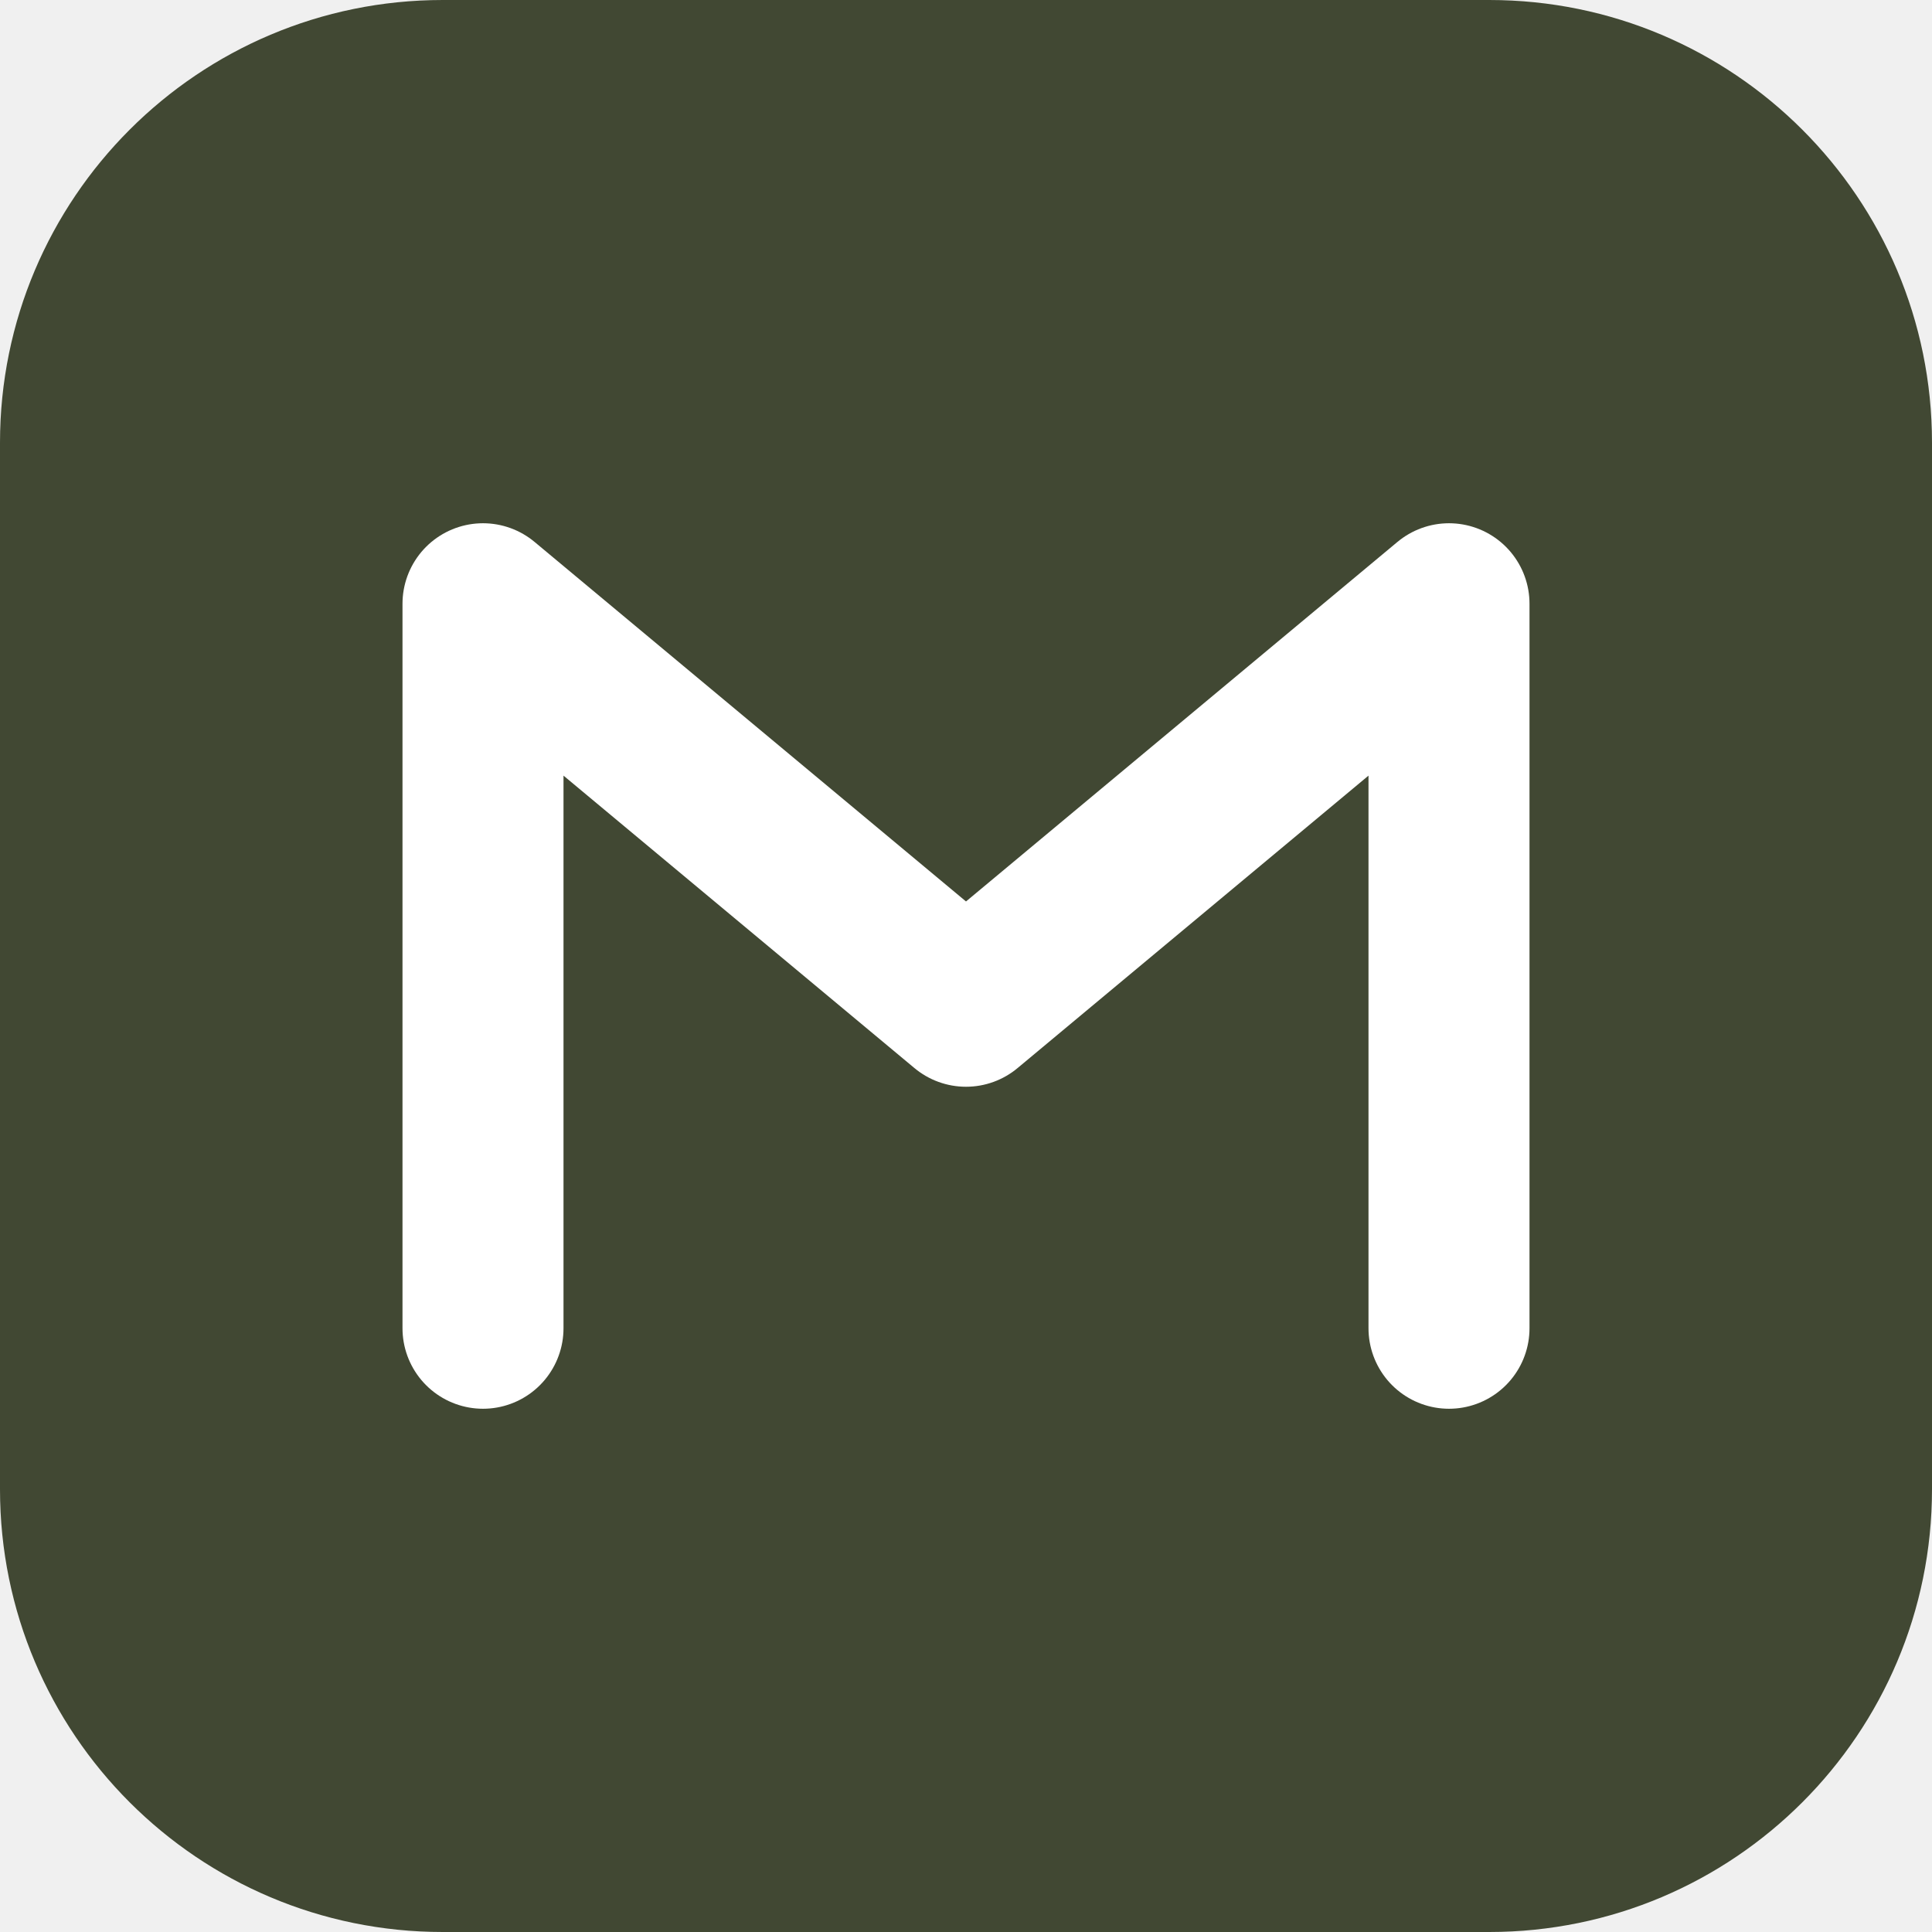
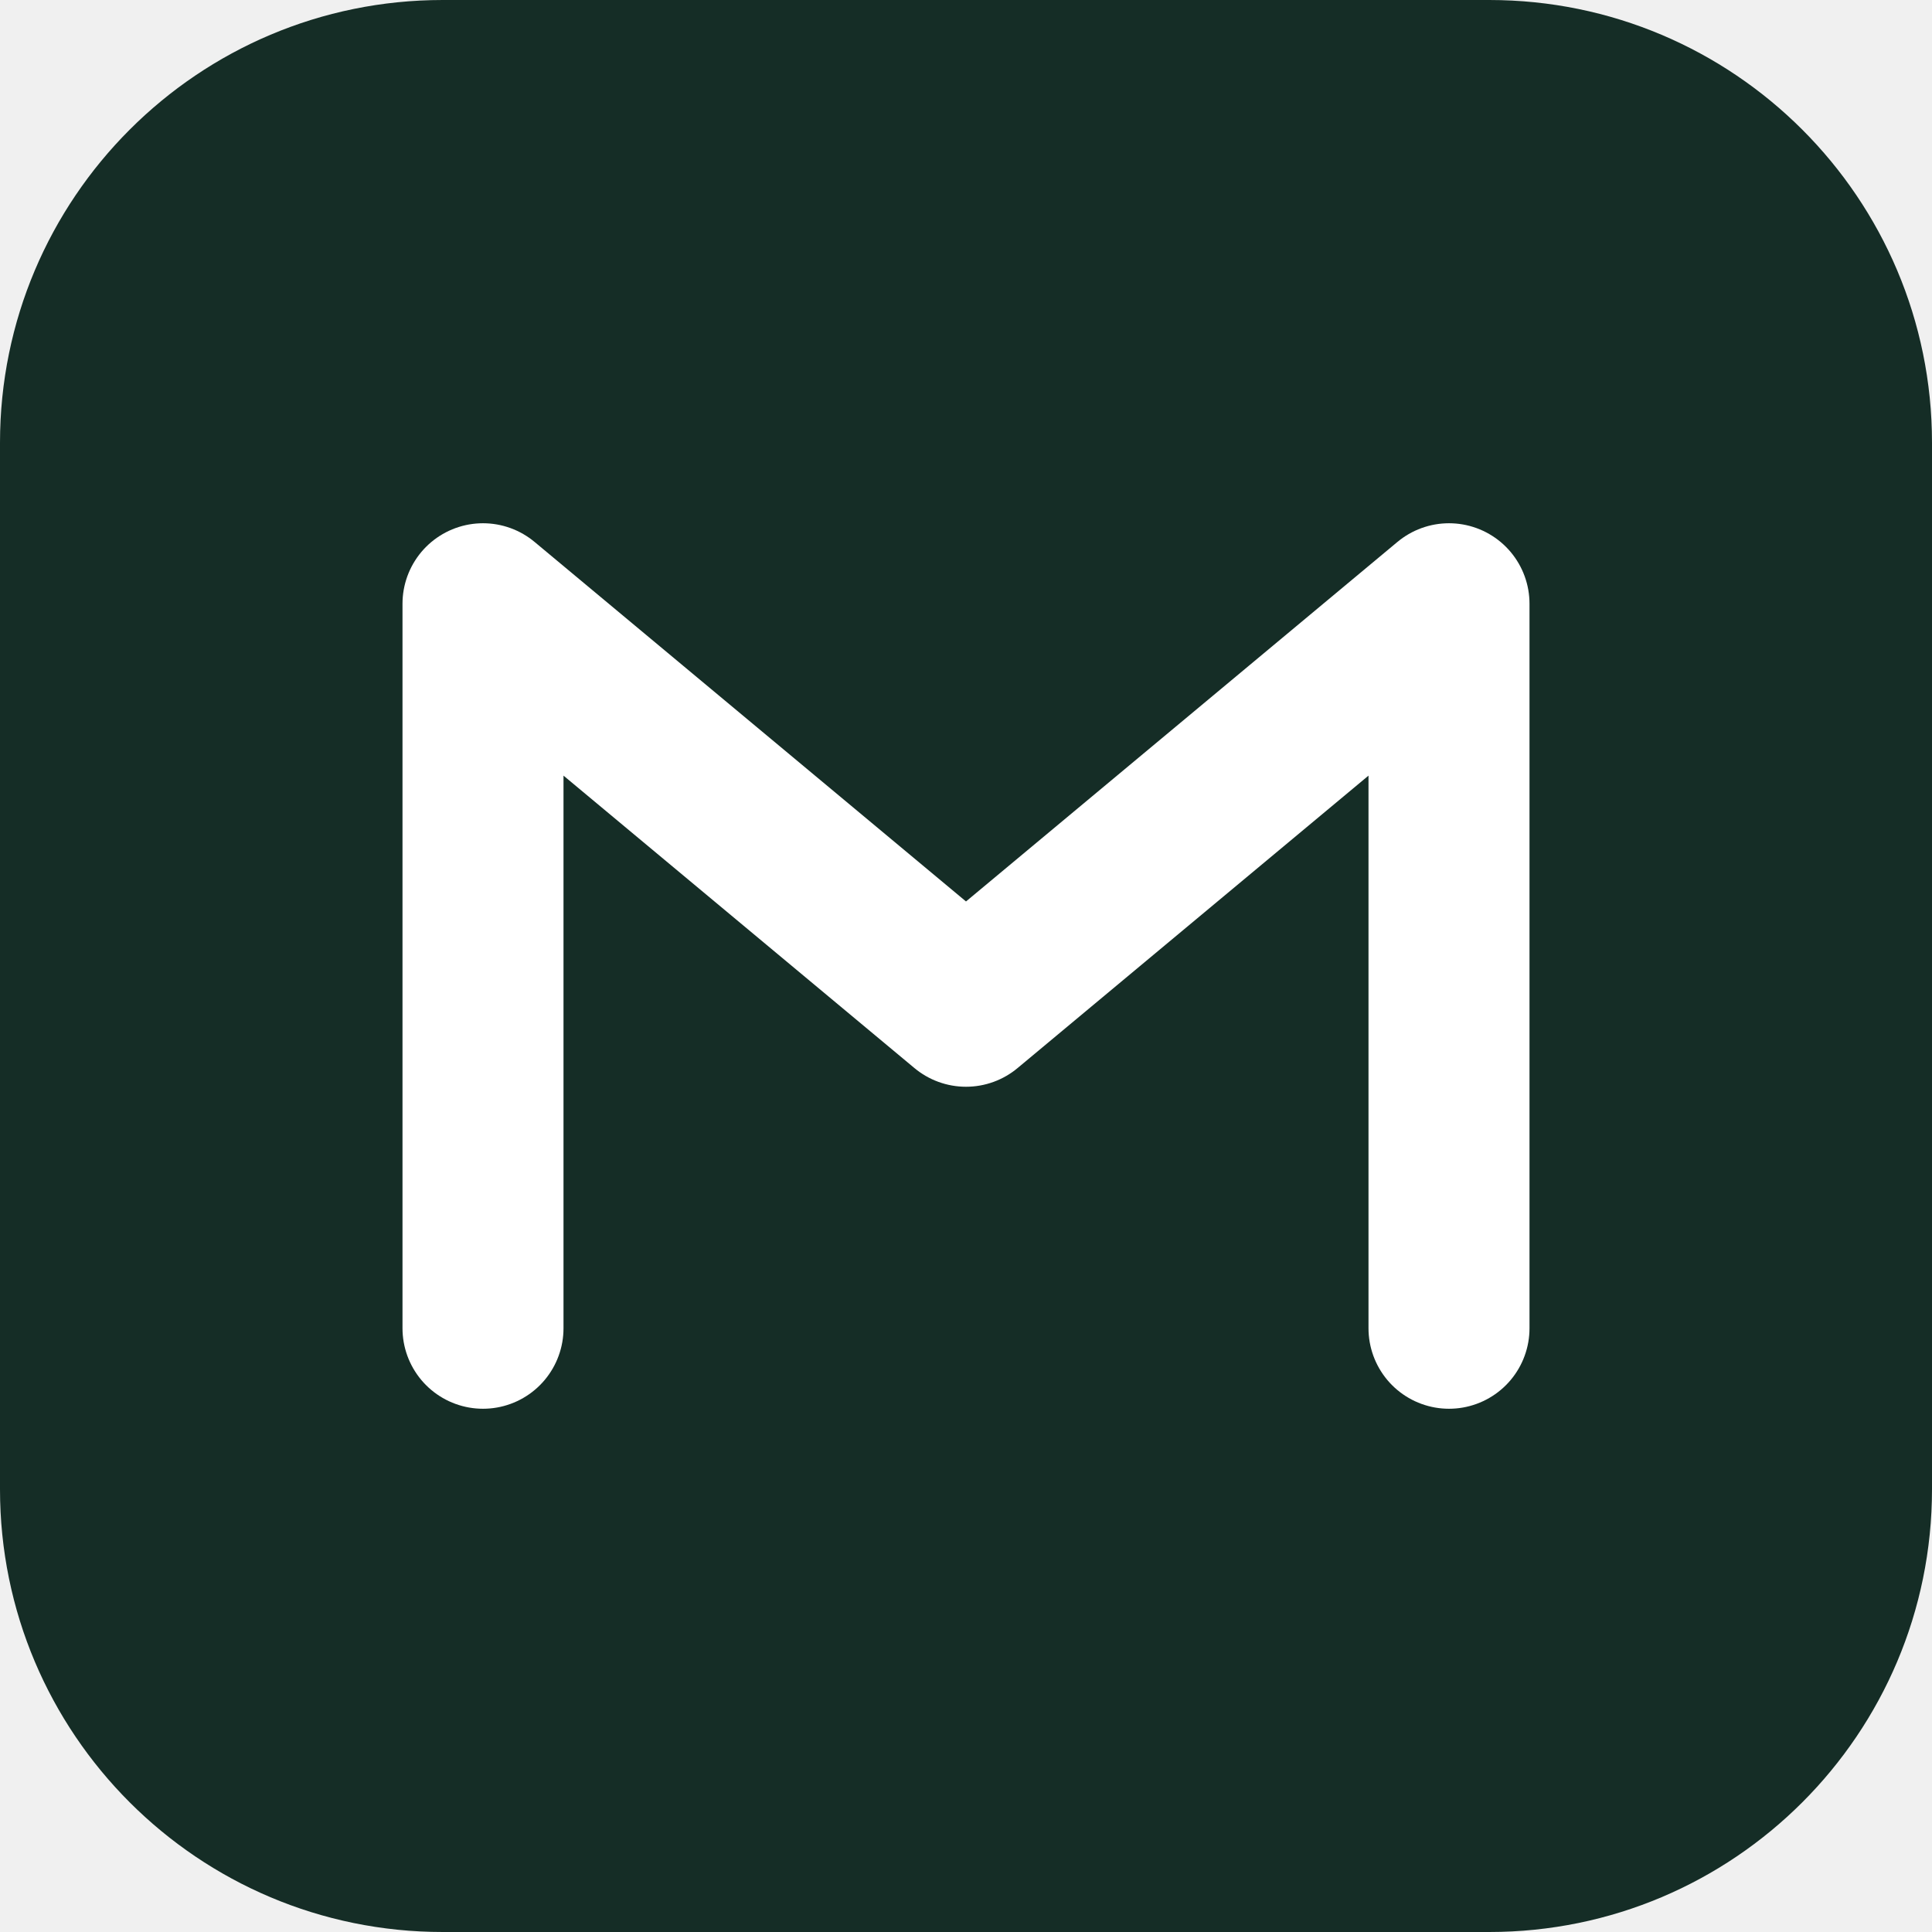
<svg xmlns="http://www.w3.org/2000/svg" viewBox="0 0 48 48">
-   <rect width="48" height="48" rx="11" fill="#414833" />
-   <path d="M12 33V15l12 10 12-10v18" fill="none" stroke="white" stroke-width="4" stroke-linecap="round" stroke-linejoin="round" />
+   <rect width="48" height="48" rx="11" fill="#152d26" />
+   <path d="M12 33V15l12 10 12-10v18" fill="none" stroke="#fff" stroke-width="4" stroke-linecap="round" stroke-linejoin="round" />
</svg>
